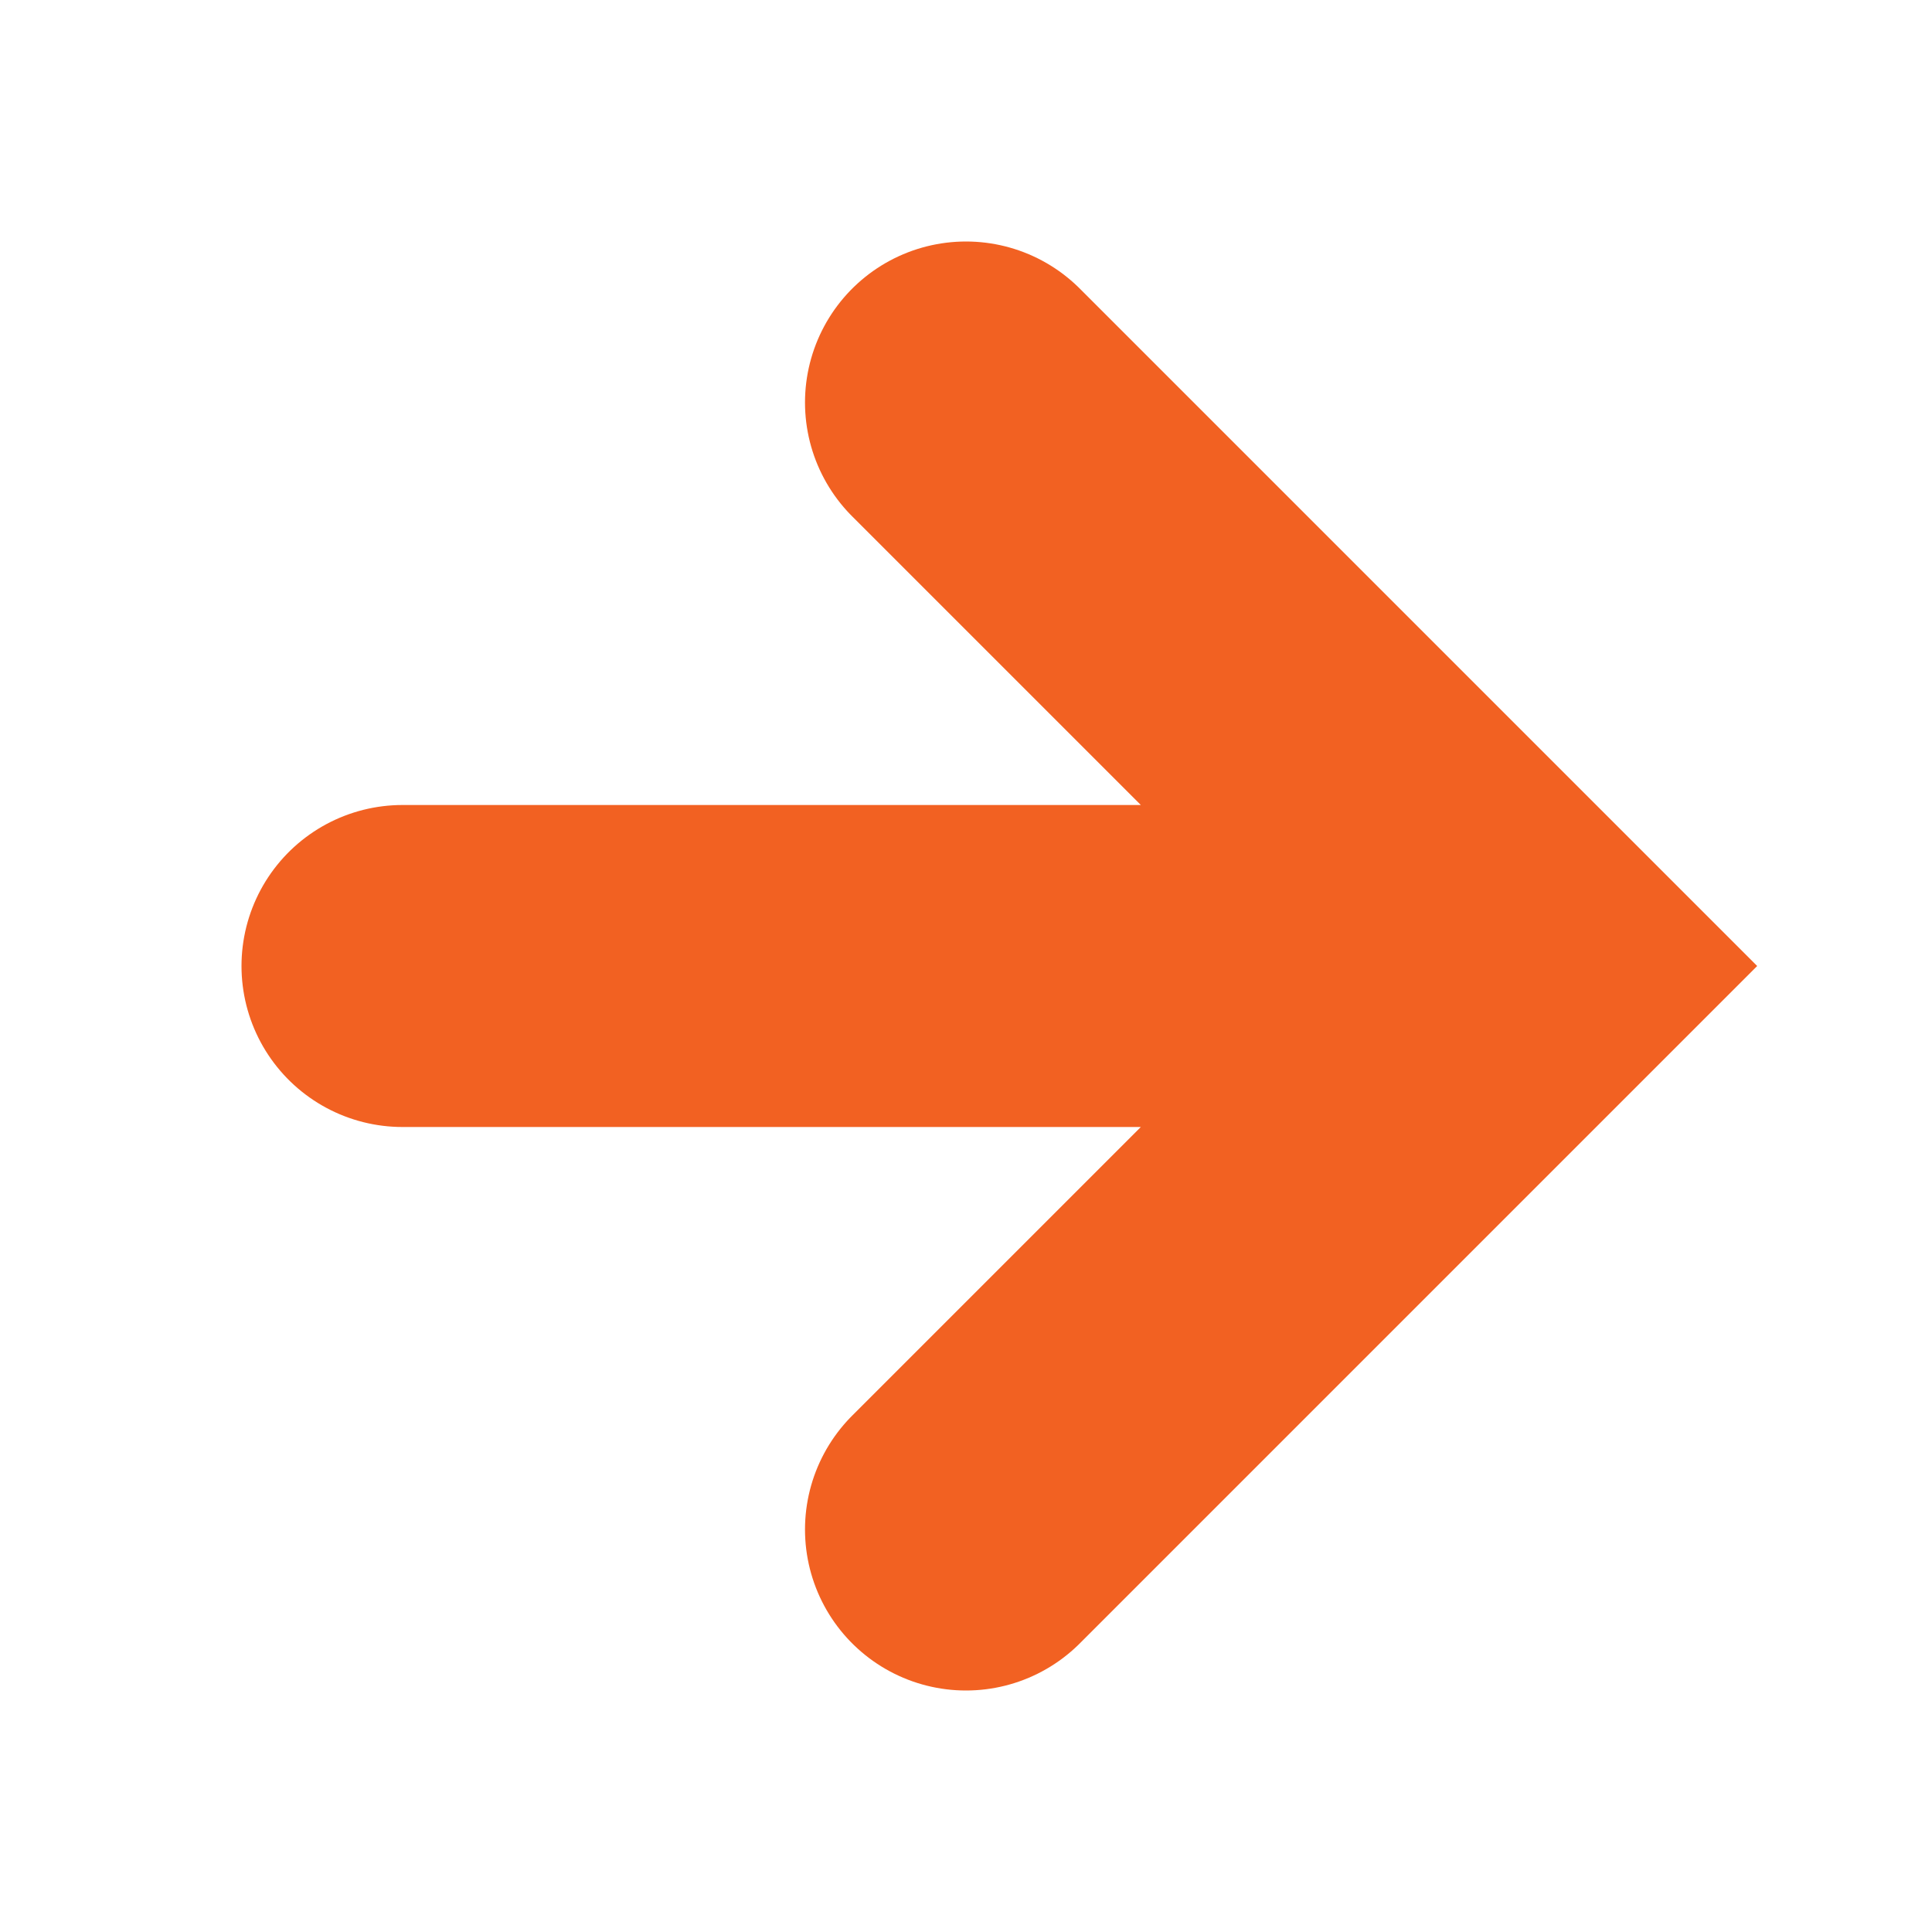
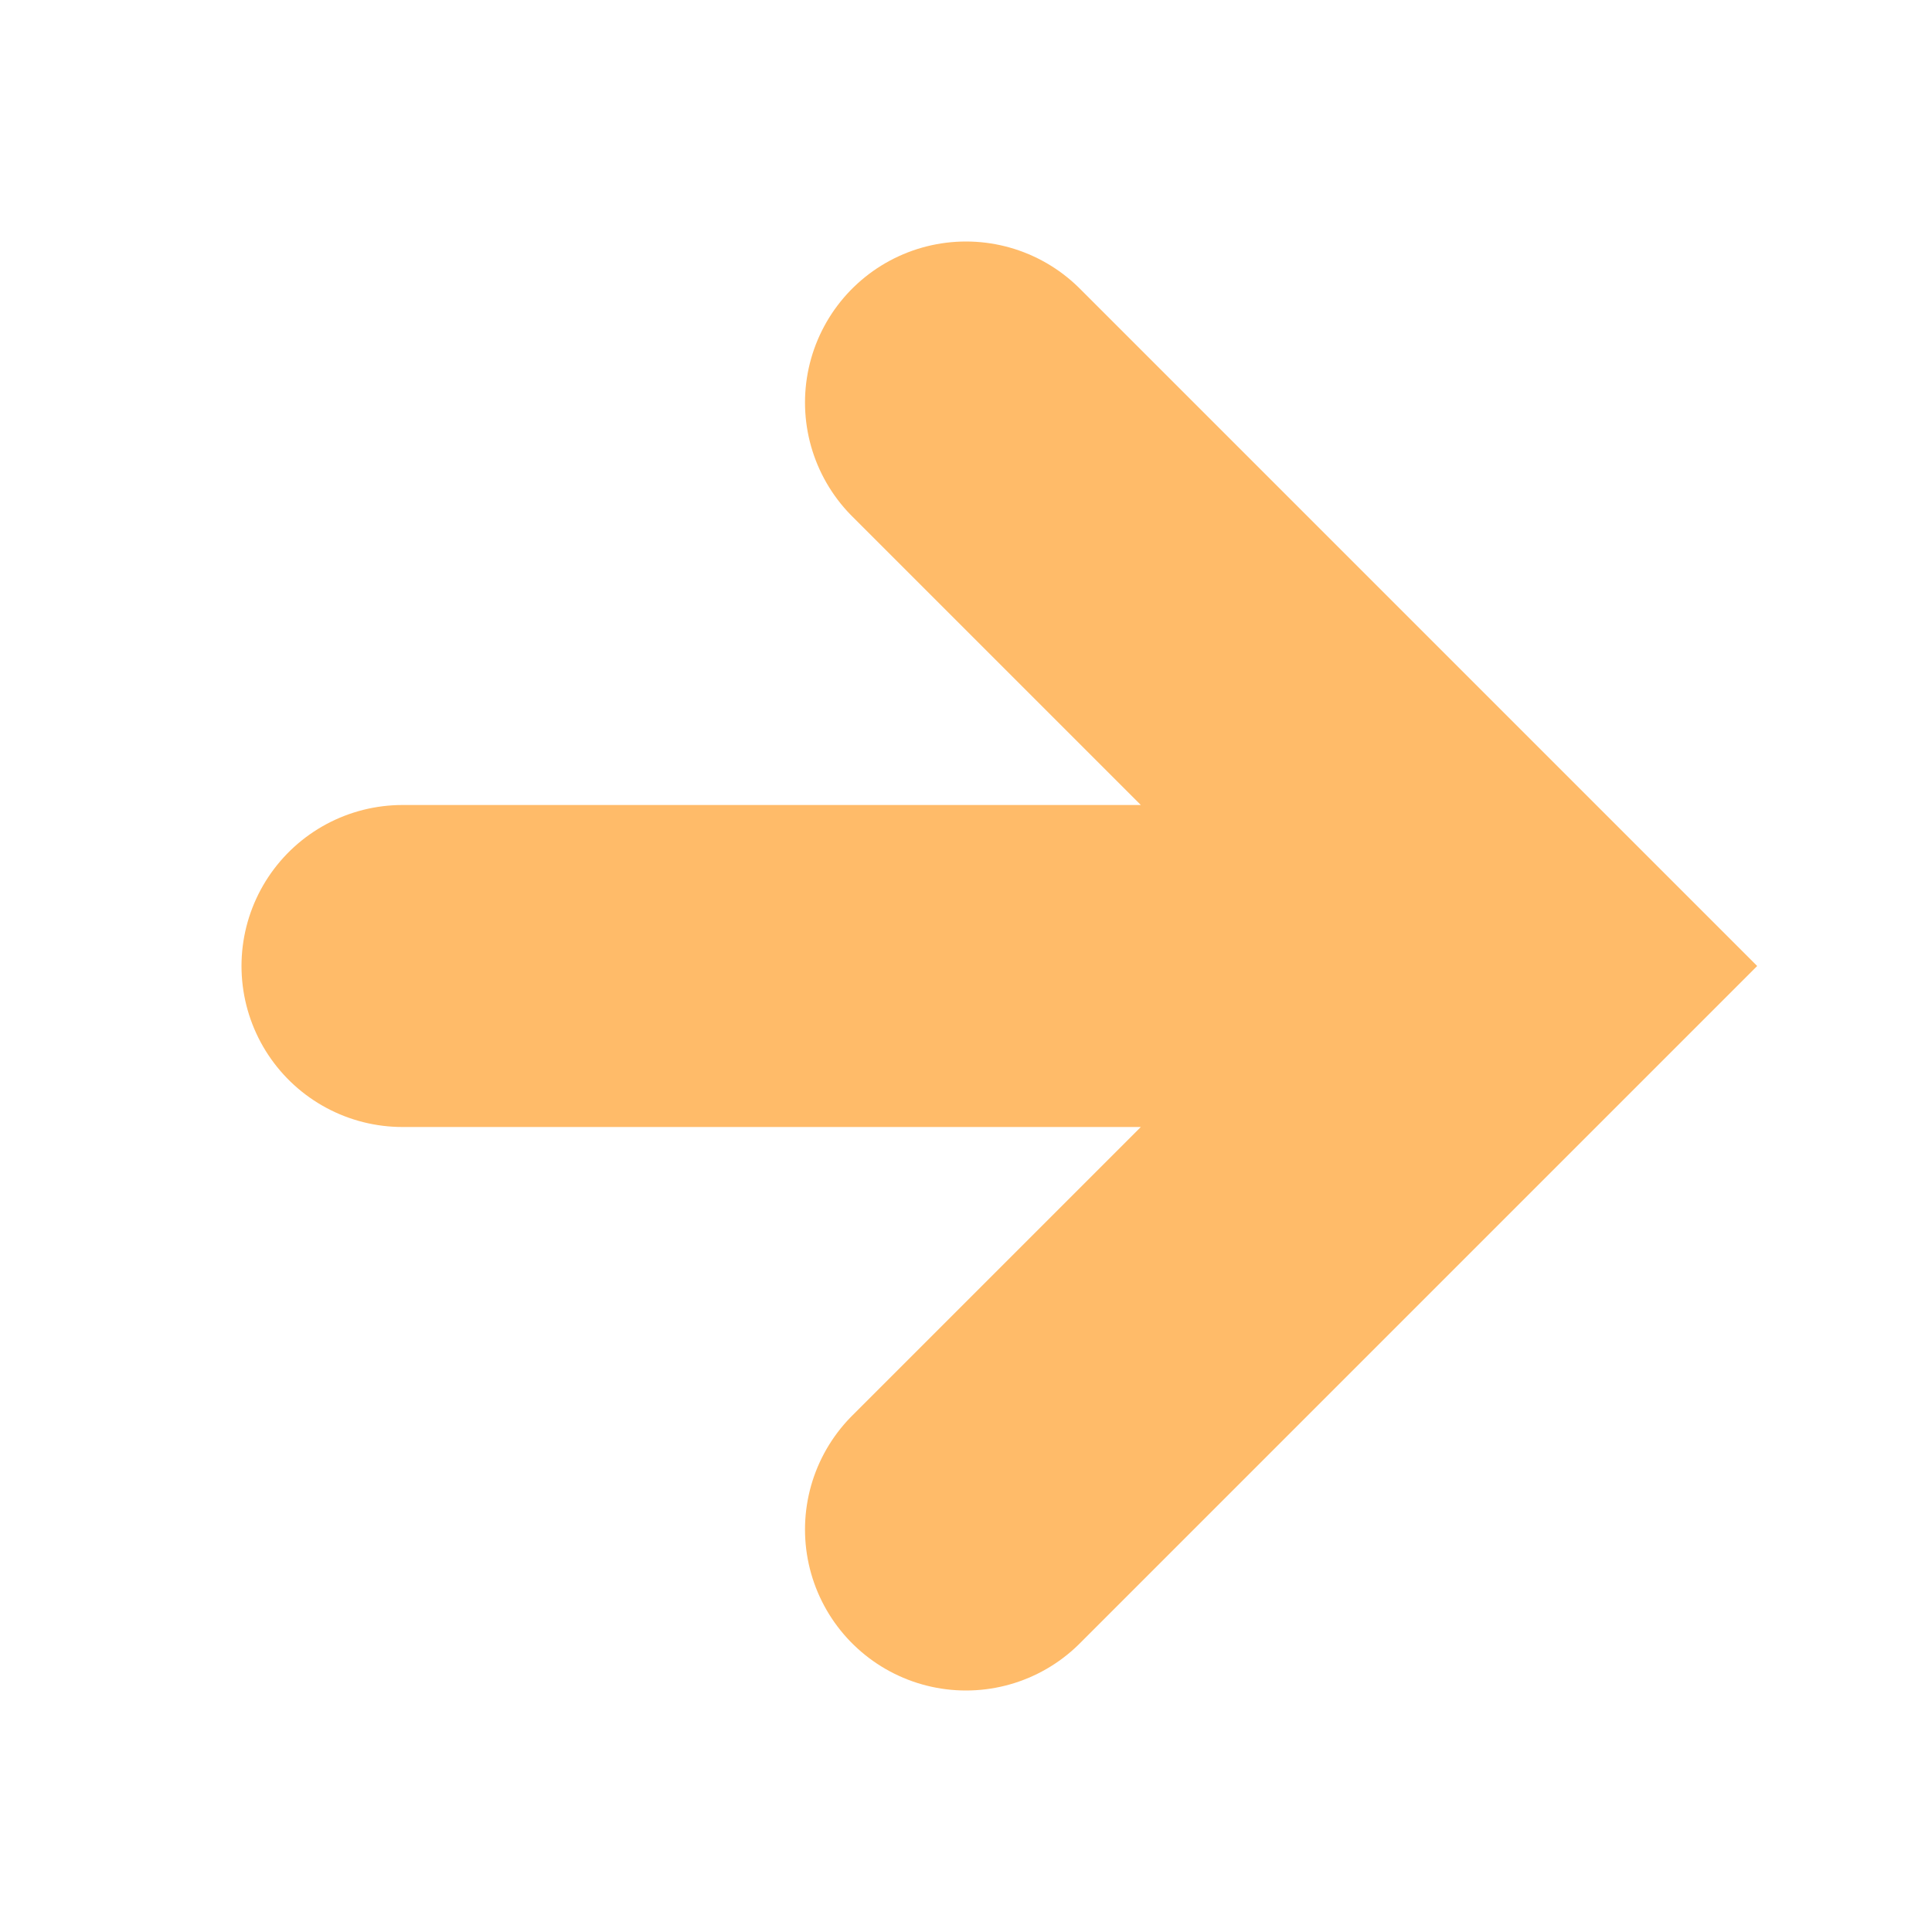
<svg xmlns="http://www.w3.org/2000/svg" preserveAspectRatio="none" overflow="visible" style="display: block;" width="12" height="12" viewBox="0 0 12 12" fill="none">
  <g id="arrow-right">
-     <path id="Vector" d="M2.5 6H9.5M6 9.5L9.5 6L6 2.5" stroke="#F26122" stroke-width="2" stroke-linecap="round" />
+     <path id="Vector" d="M2.5 6H9.5M6 9.5L9.5 6L6 2.5" stroke="#FFBB69" stroke-width="2" stroke-linecap="round" />
  </g>
</svg>
